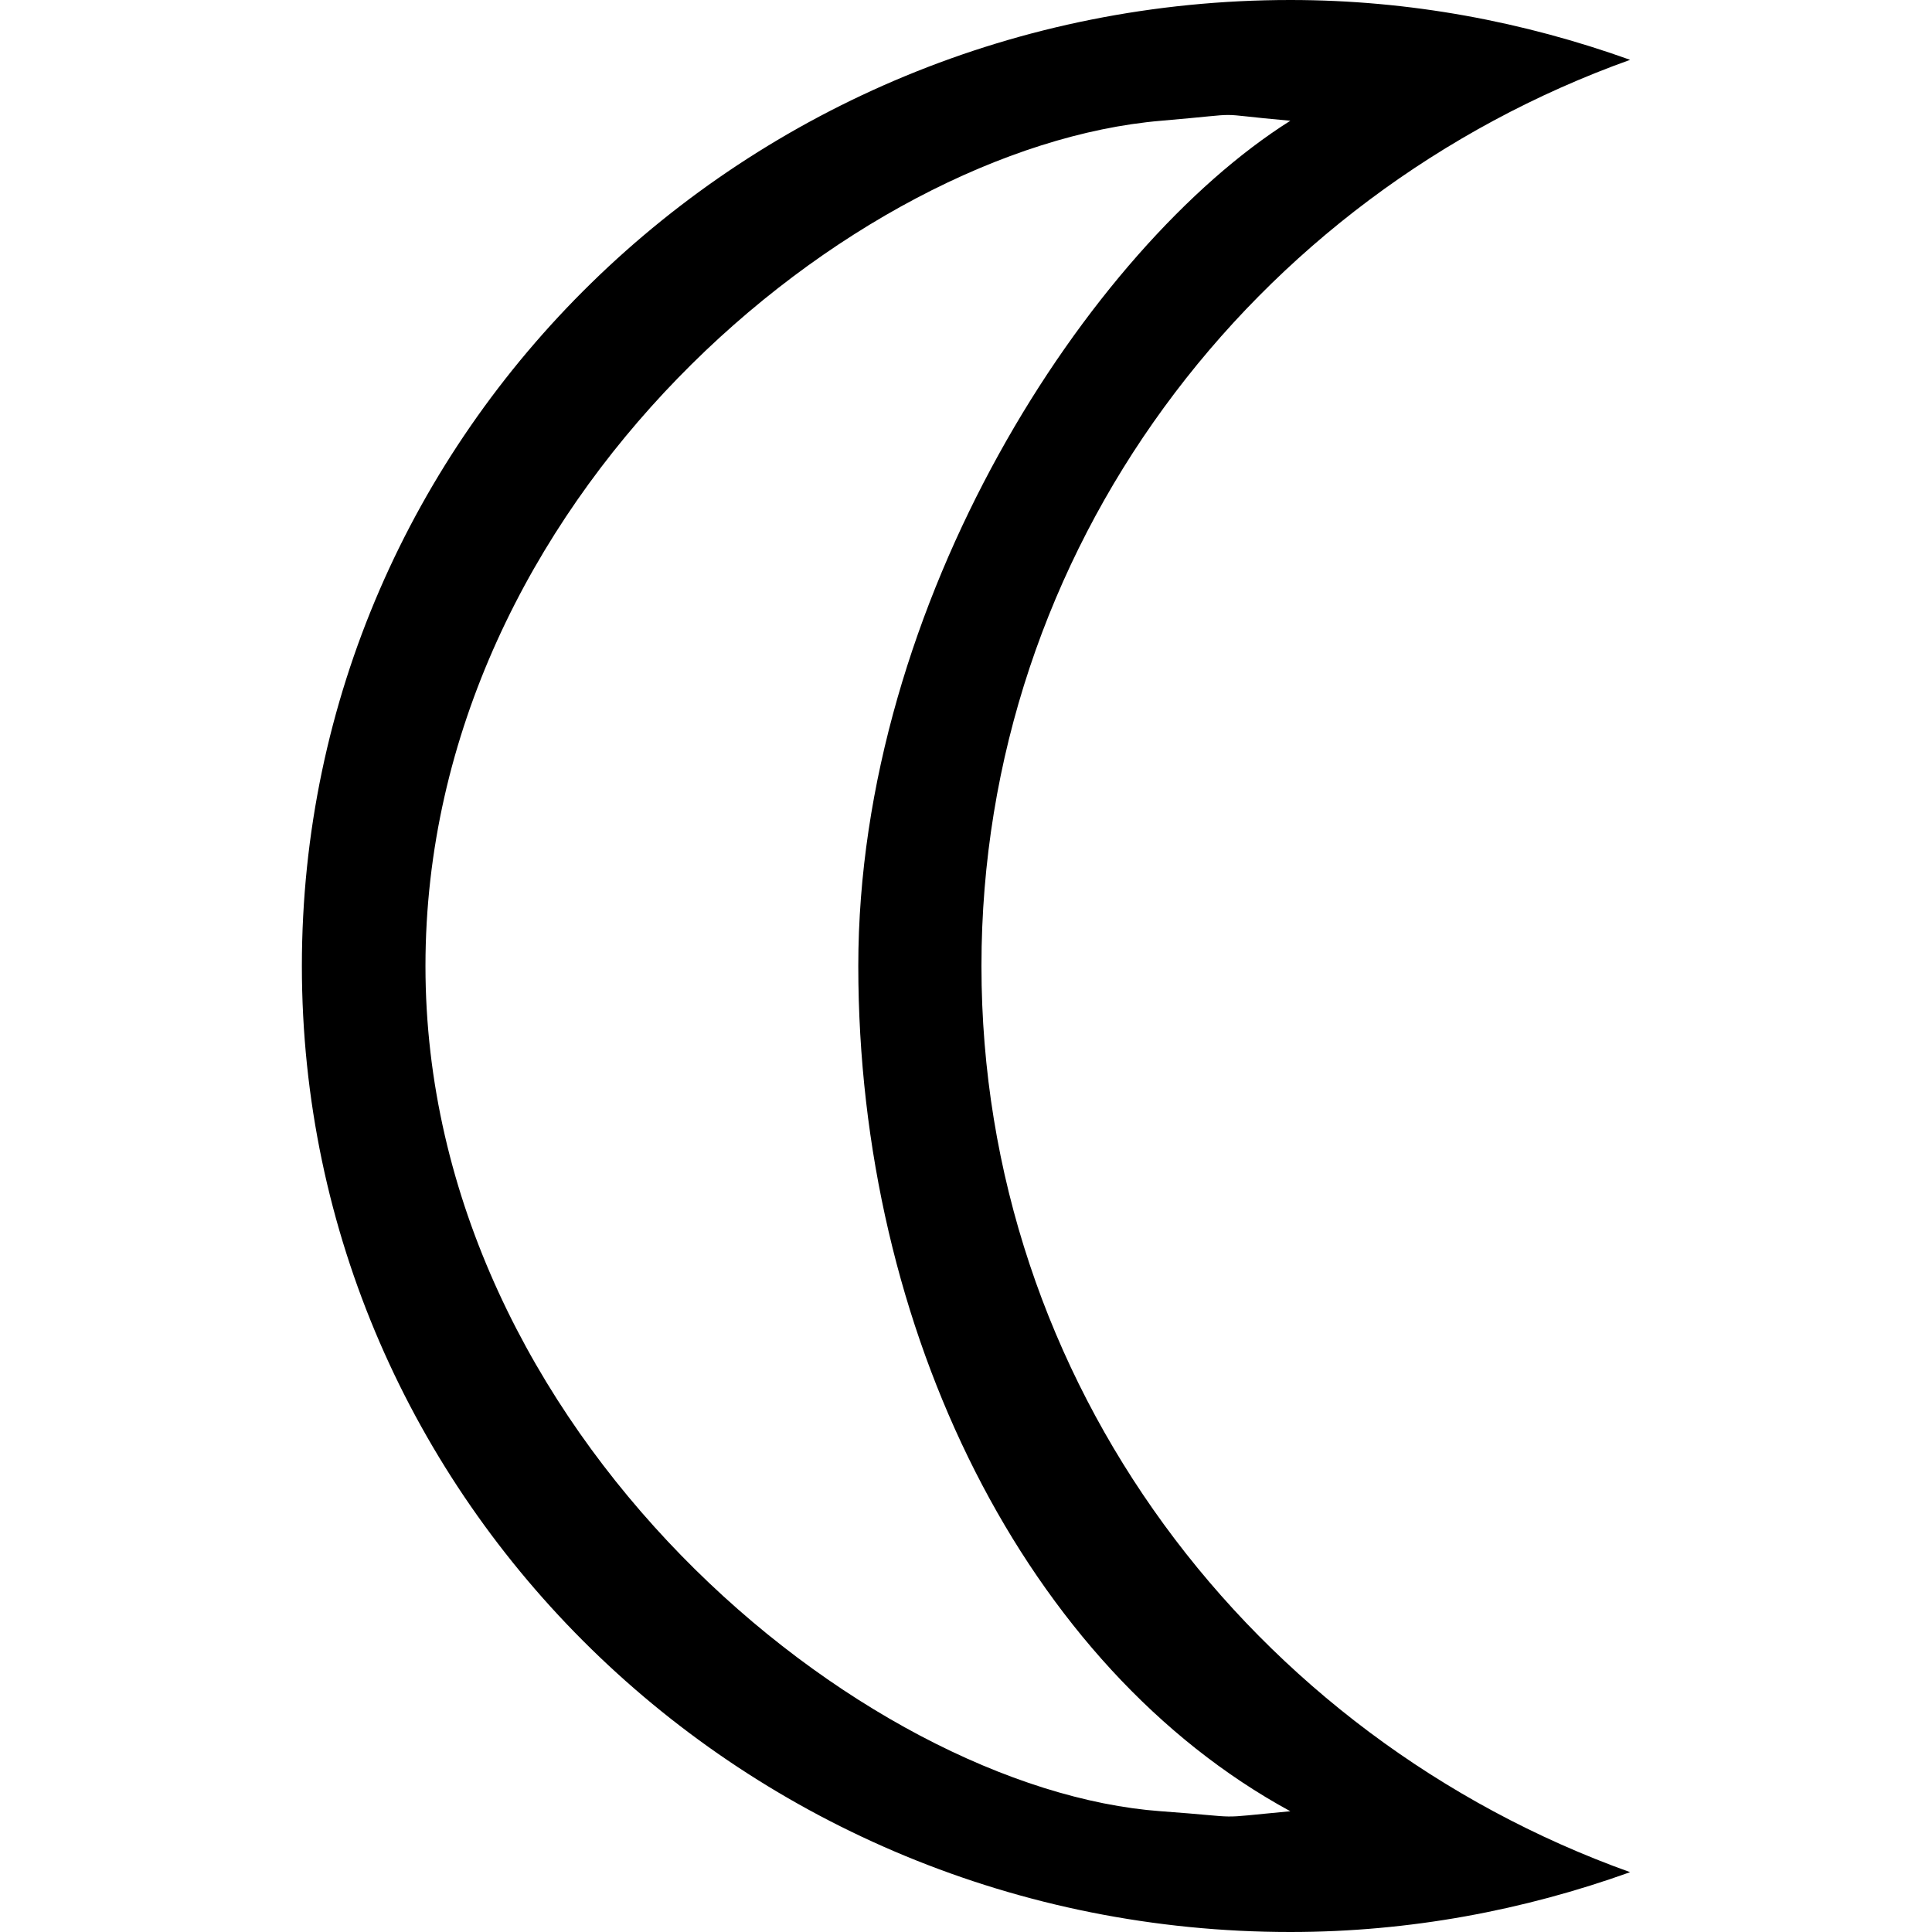
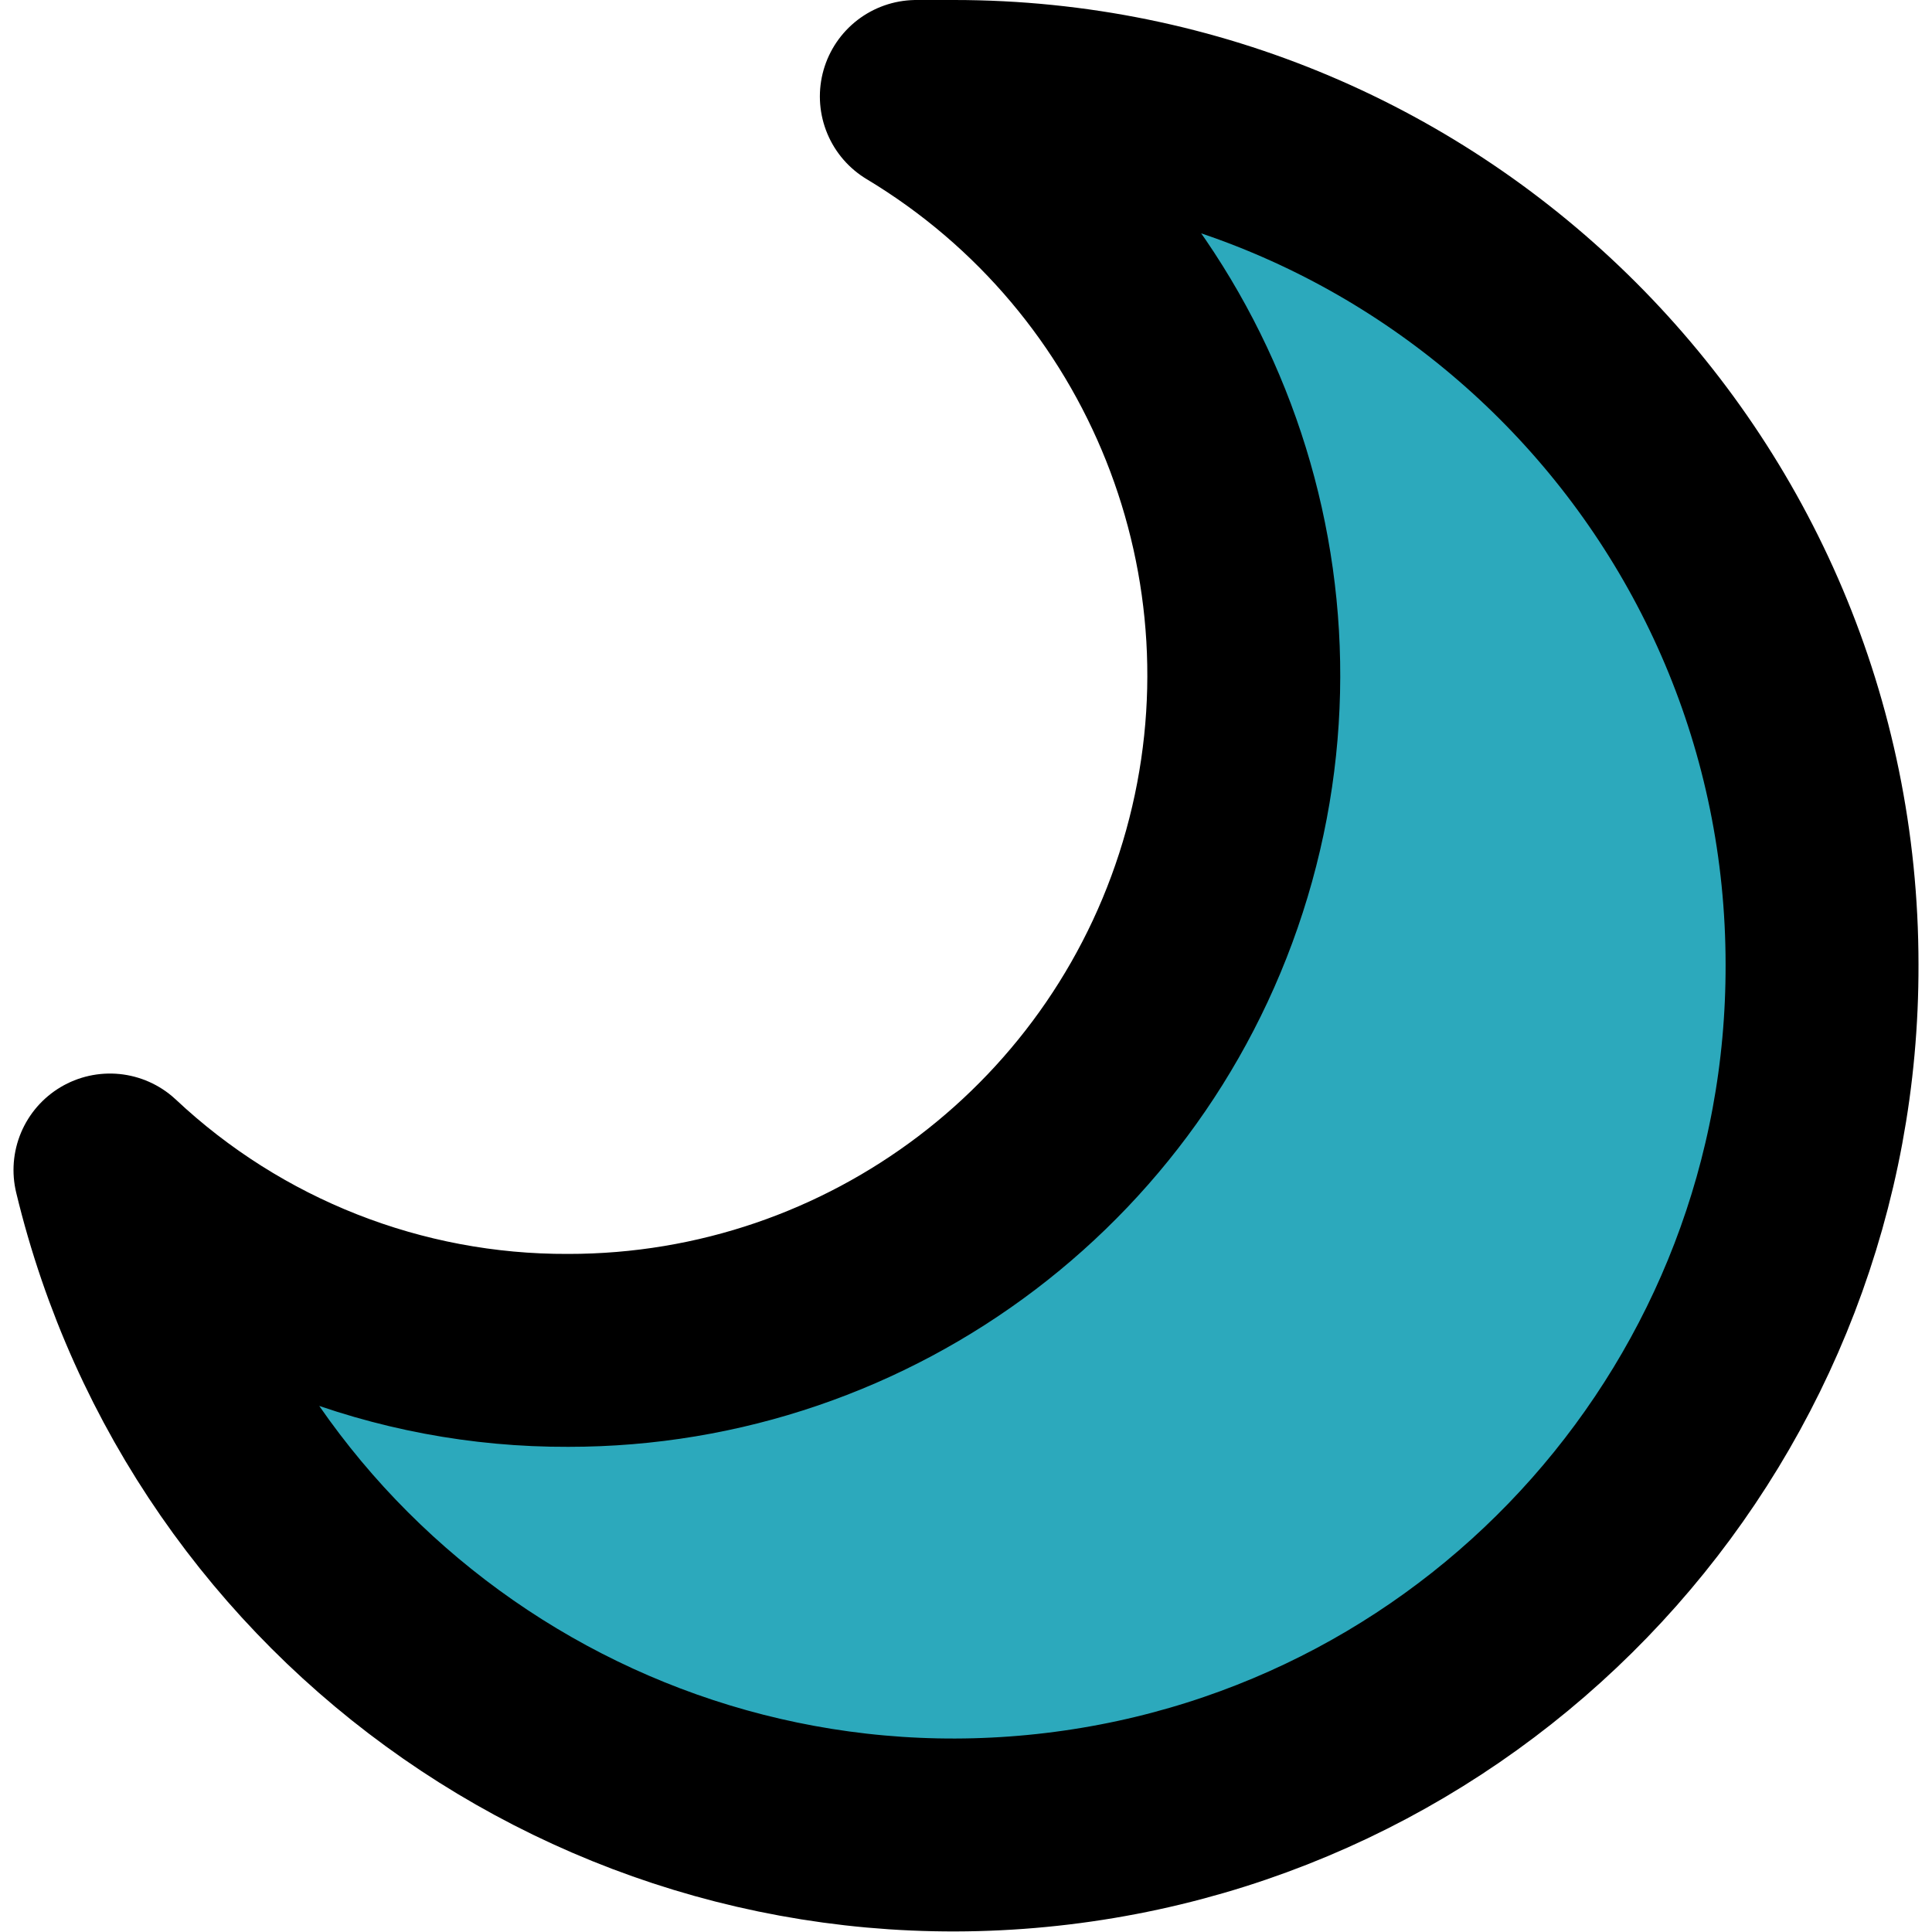
- <svg xmlns="http://www.w3.org/2000/svg" width="800px" height="800px" viewBox="-5 0 32 32" version="1.1">
-   <defs>
- 
- </defs>
-   <g id="Page-1" stroke="none" stroke-width="1" fill="none" fill-rule="evenodd">
-     <g id="Icon-Set" transform="translate(-573, -827)" fill="#000000">
-       <path d="M587.23,857 C582.287,856.641 575.047,850.732 575.047,843 C575.047,835.269 582.132,829.434 587.23,829 C588.764,828.87 587.953,828.875 589.372,829 C586.035,831.104 582.216,836.962 582.216,843 C582.216,849.038 584.994,854.619 589.372,857 C588.024,857.125 588.698,857.106 587.23,857 L587.23,857 Z M584.256,843 C584.256,836.1 588.735,830.236 595,827.991 C593.243,827.361 591.353,827 589.372,827 C580.33,827 573,834.164 573,843 C573,851.837 580.33,859 589.372,859 C591.353,859 593.243,858.639 595,858.009 C588.735,855.764 584.256,849.901 584.256,843 L584.256,843 Z" id="moon">
- 
- </path>
-     </g>
+ <svg xmlns="http://www.w3.org/2000/svg" width="800px" height="800px" viewBox="-0.14 0 20.03 20.03">
+   <g id="moon-alt" transform="translate(-2.25 -2)">
+     <path id="secondary" fill="#2ca9bc" d="M21,12A9,9,0,0,1,3.25,14.13,6.9,6.9,0,0,0,8,16,7,7,0,0,0,11.61,3H12a9,9,0,0,1,9,9Z" />
+     <path id="primary" d="M21,12A9,9,0,0,1,3.25,14.13,6.9,6.9,0,0,0,8,16,7,7,0,0,0,11.61,3H12a9,9,0,0,1,9,9Z" fill="none" stroke="#000000" stroke-linecap="round" stroke-linejoin="round" stroke-width="2" />
  </g>
</svg>
